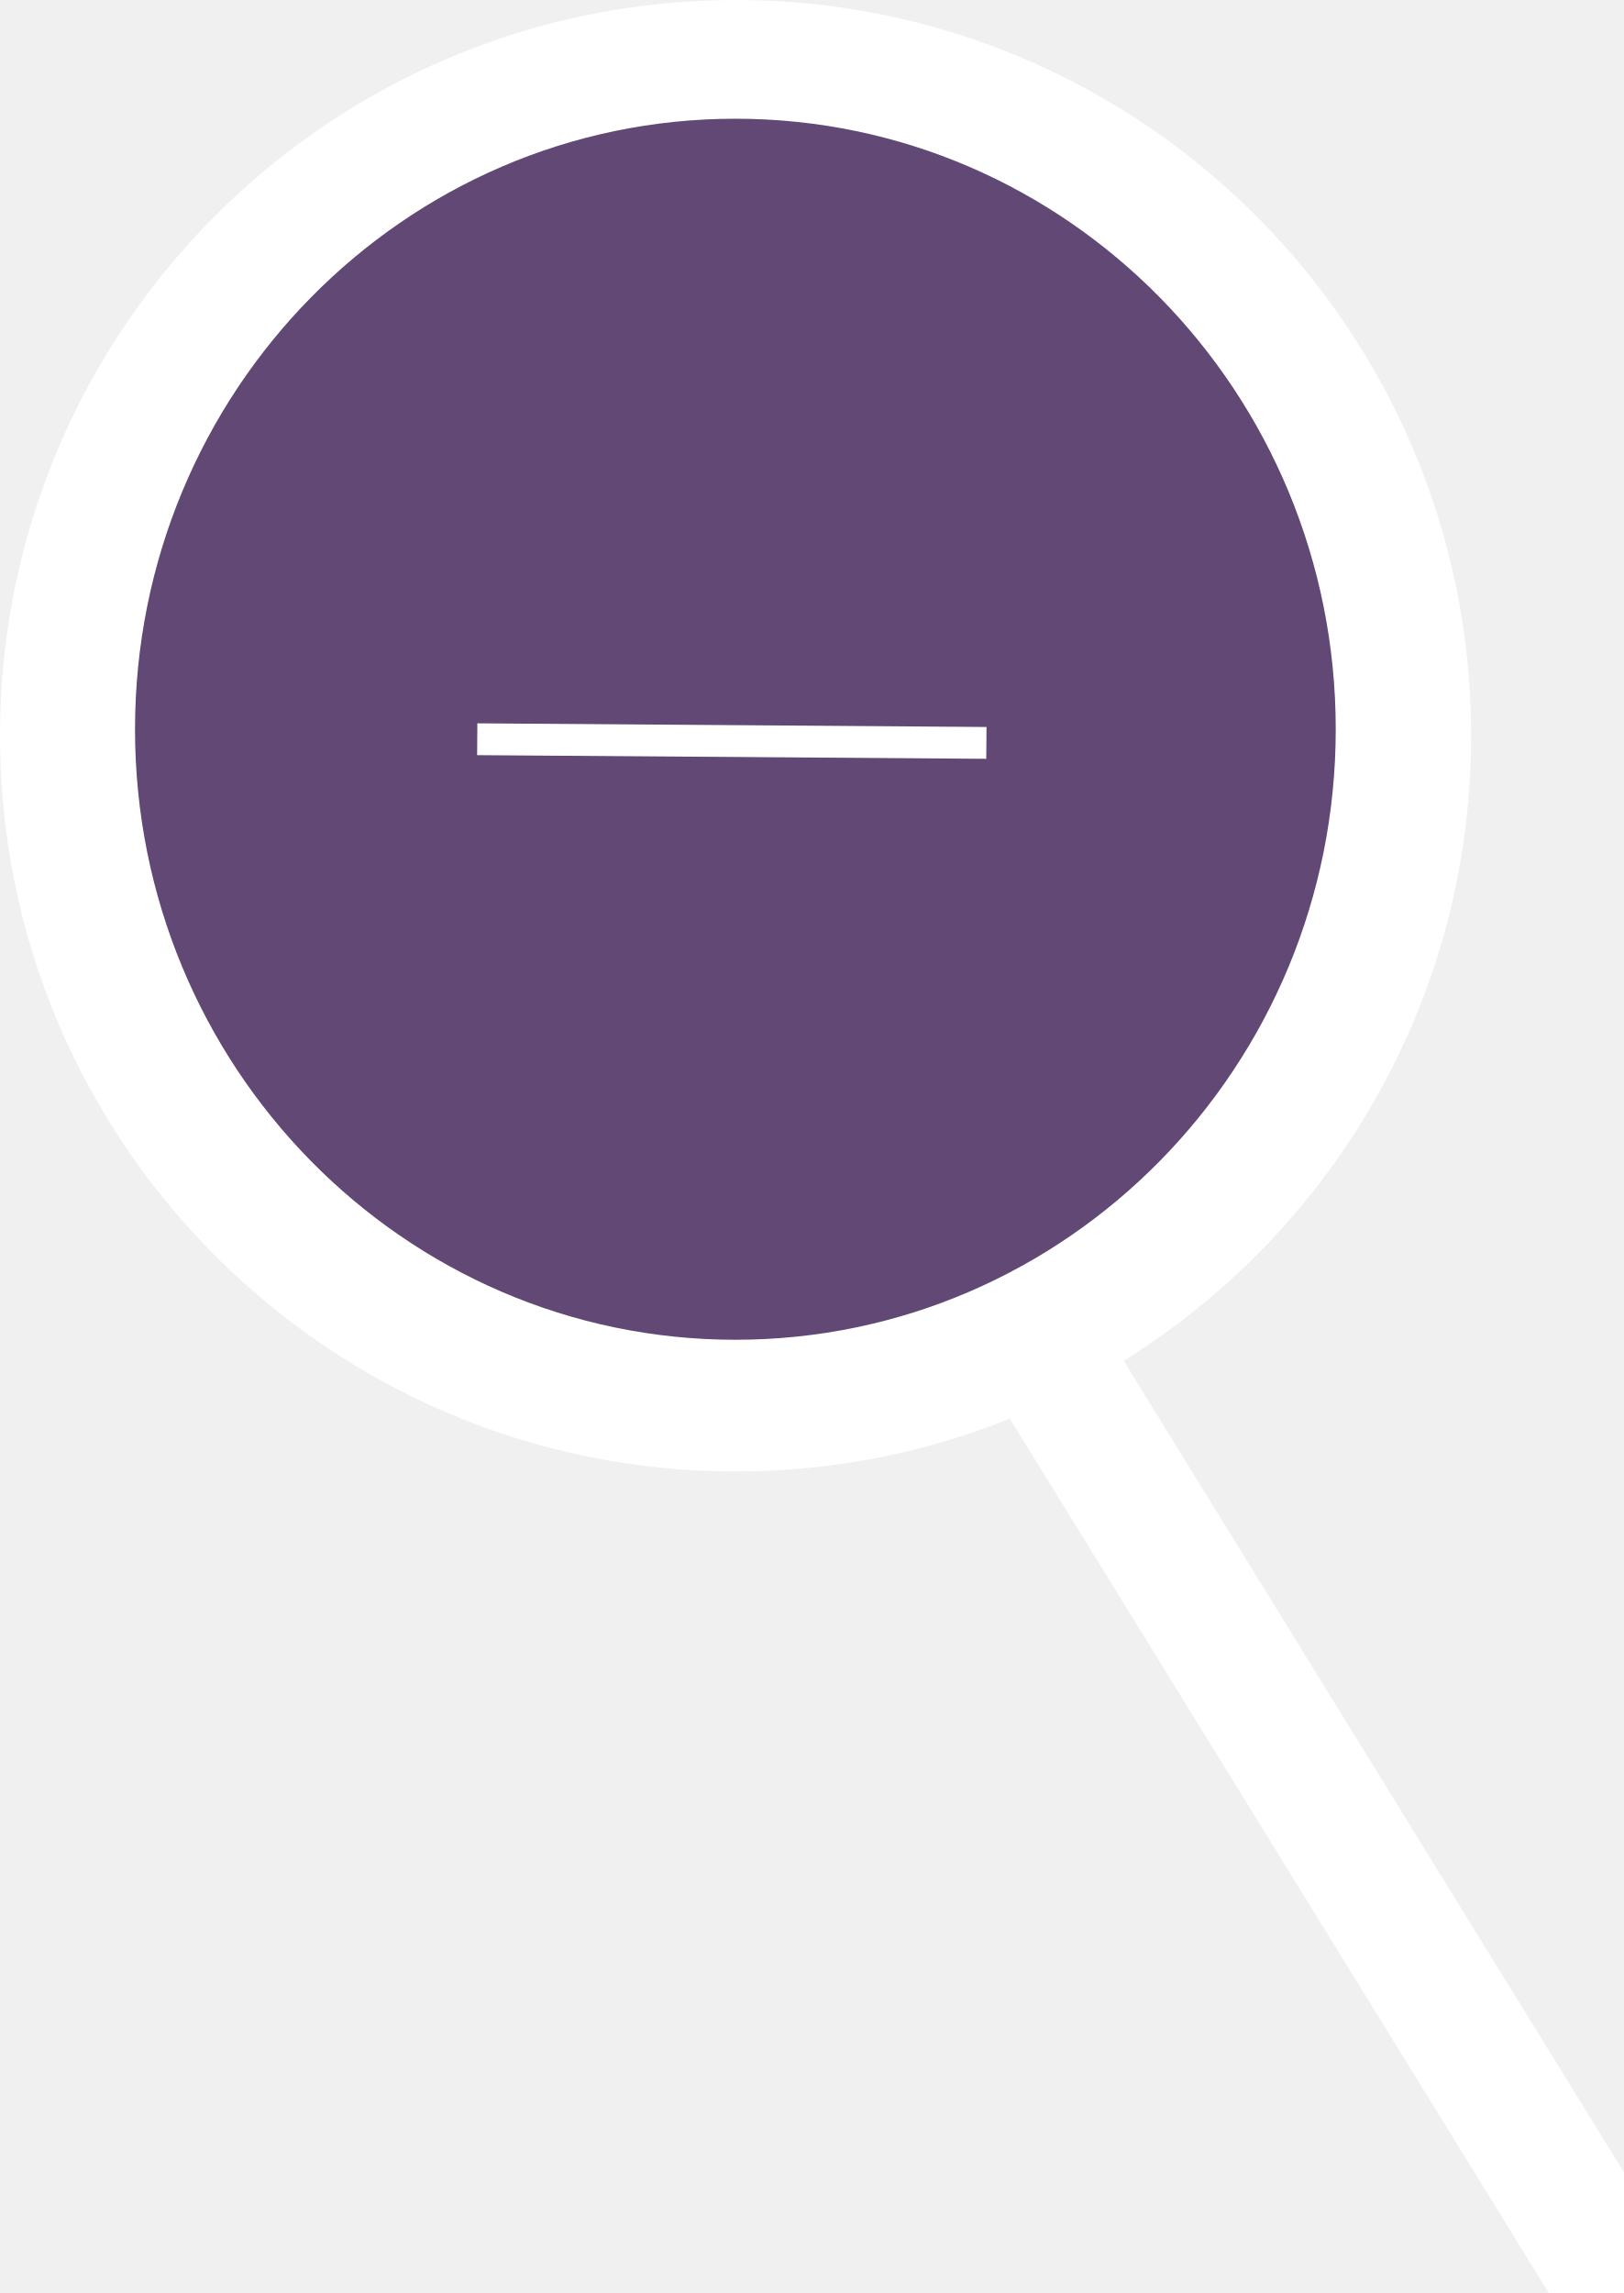
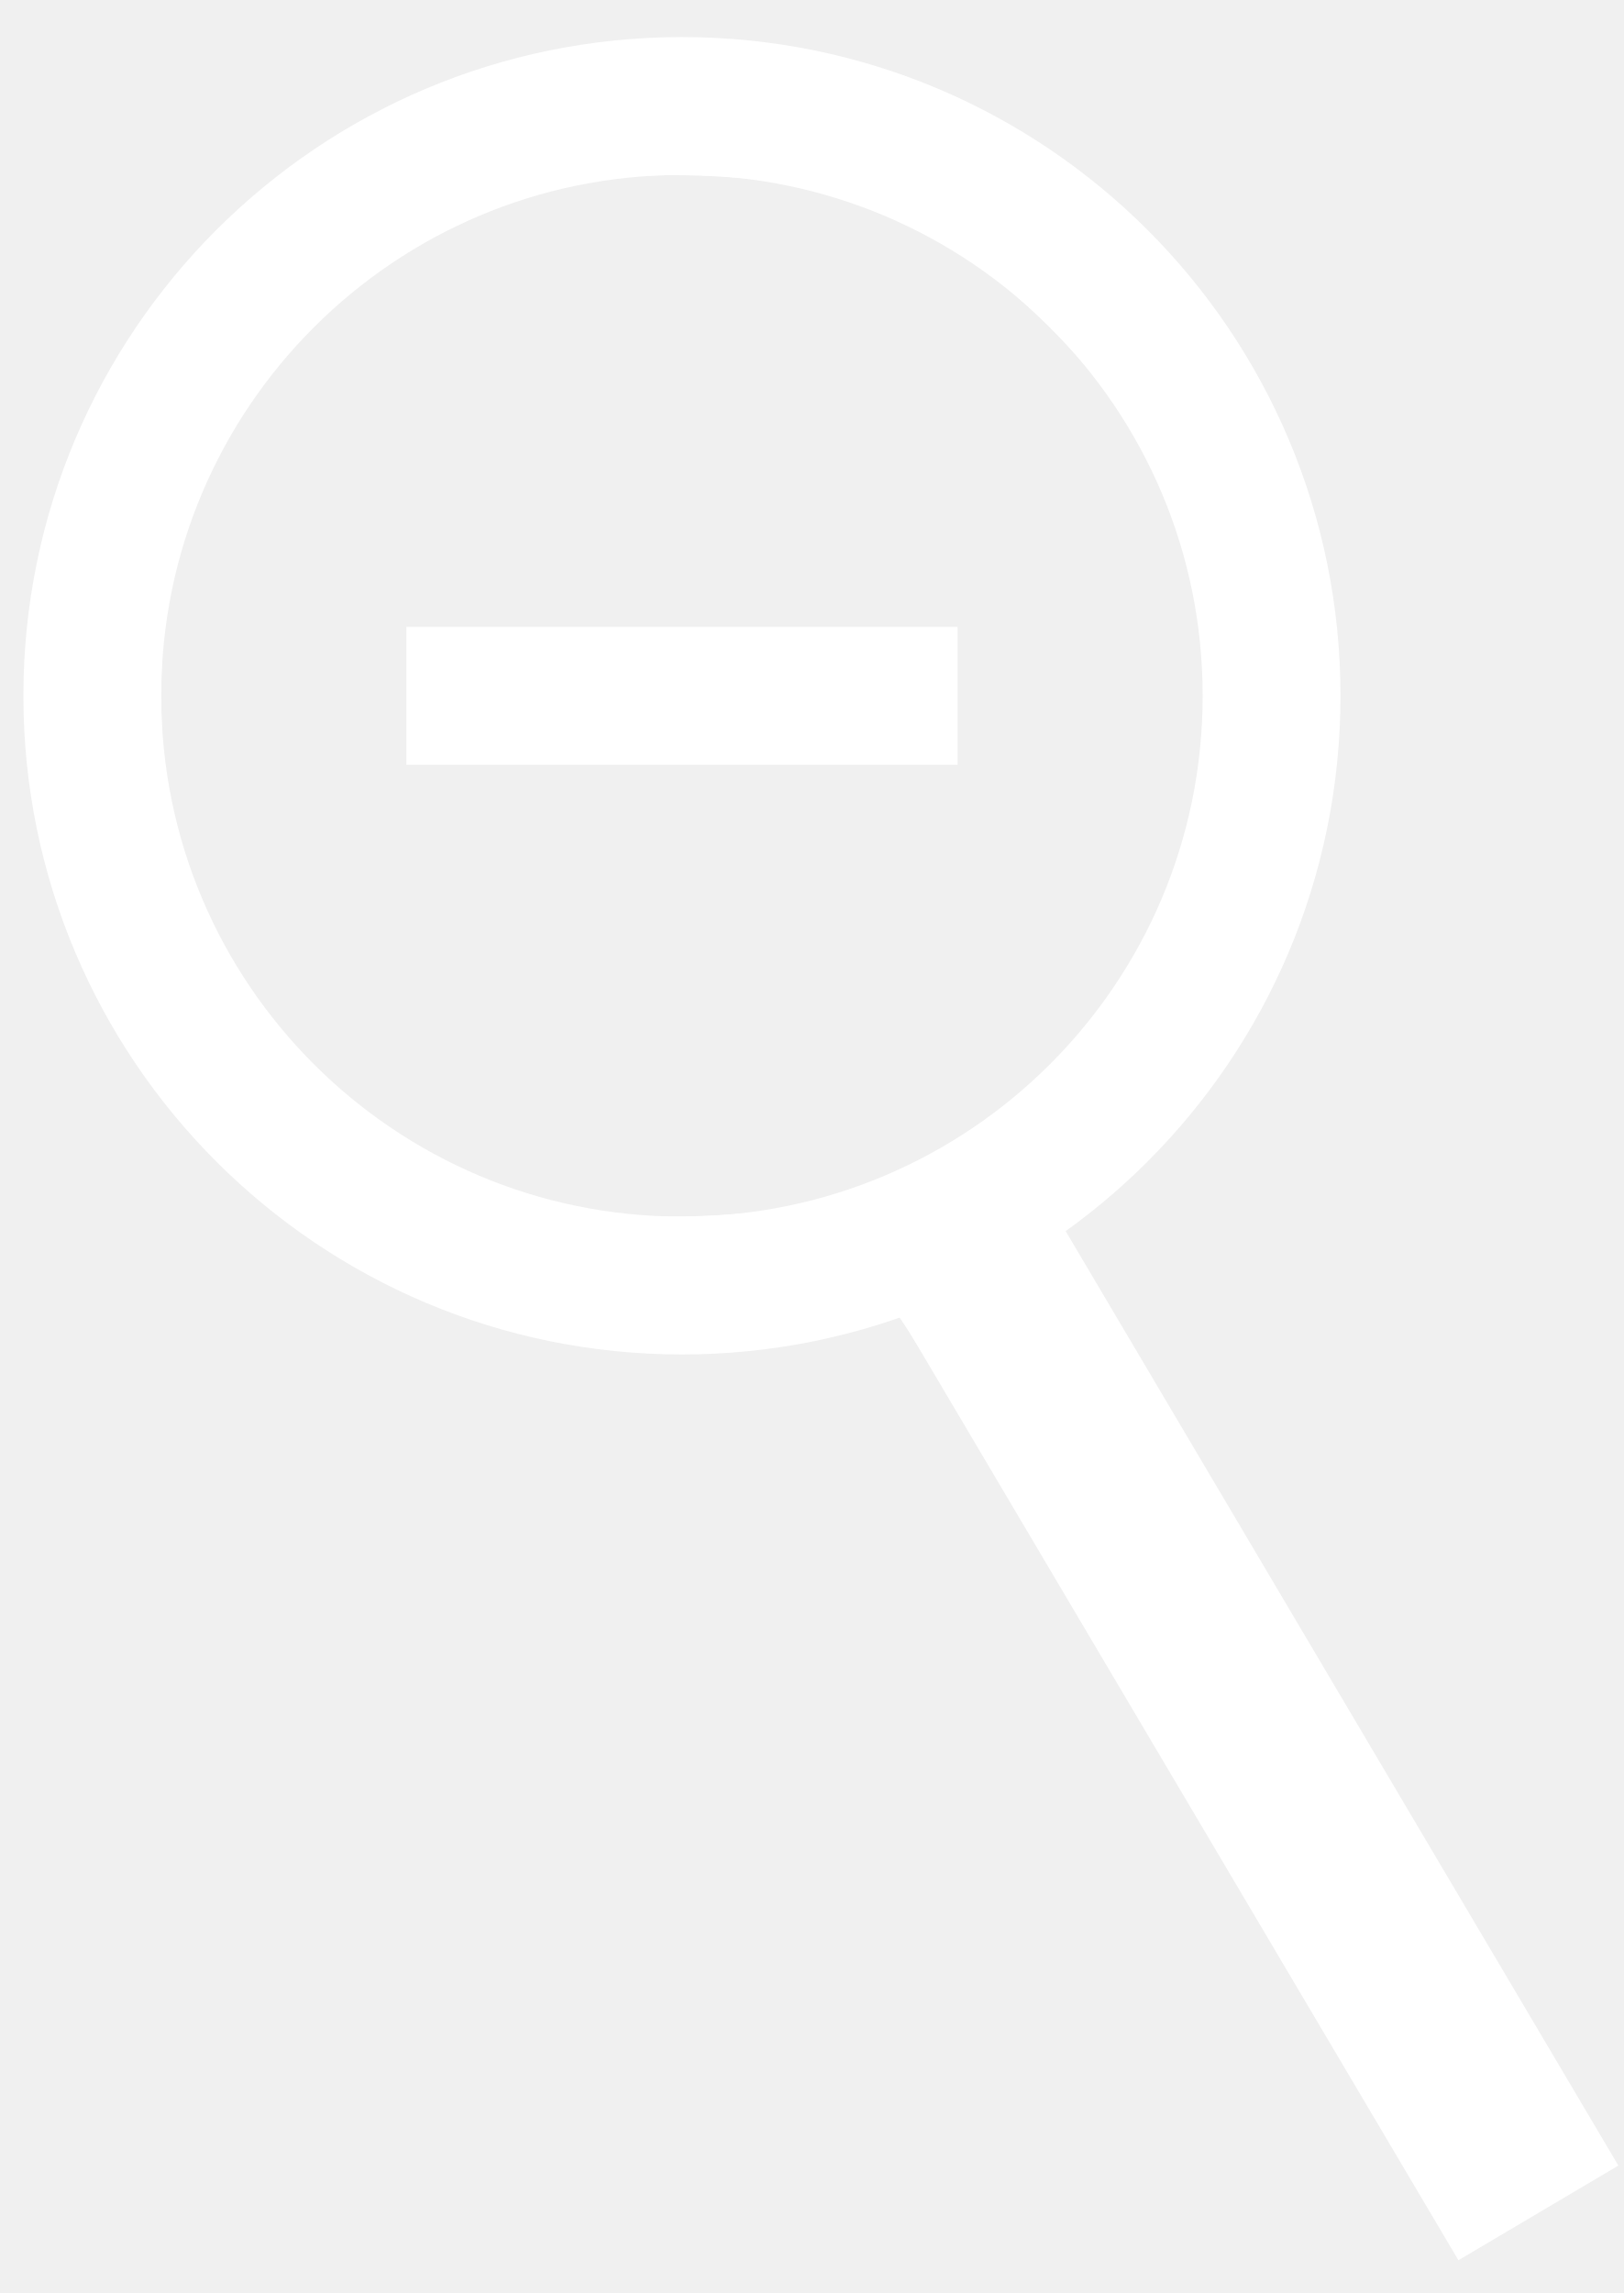
- <svg xmlns="http://www.w3.org/2000/svg" viewBox="162.869 142.875 51.033 72.059">
-   <circle style="paint-order: fill; fill: rgb(255, 255, 255);" cx="185.99" cy="165.996" r="23.121" />
-   <line style="stroke: rgb(255, 255, 255); stroke-width: 4px;" x1="196" y1="185.899" x2="213.902" y2="214.934" />
-   <line style="stroke: rgb(0, 0, 0);" x1="176.329" y1="165.996" x2="196.256" y2="165.996" />
-   <line style="stroke: rgb(0, 0, 0);" x1="186.613" y1="158.592" x2="186.613" y2="173.375" />
-   <ellipse style="fill: rgb(97, 72, 117);" cx="185.984" cy="165.792" rx="18.871" ry="19.186" />
-   <line style="stroke: rgb(255, 255, 255);" x1="177.87" y1="166.106" x2="193.874" y2="166.221" />
+ <svg xmlns="http://www.w3.org/2000/svg" viewBox="162.869 142.875 51.033 72.059" version="1.1" id="svg14">
+   <defs id="defs18" />
+   <rect style="fill:none;stroke:#ffffff;stroke-width:4.299;stroke-miterlimit:4;stroke-dasharray:none;stroke-opacity:1;paint-order:stroke fill markers" id="rect1620" width="30.662" height="1.543" x="257.558" y="-74.408" transform="rotate(59.39125)" />
+   <circle style="fill:none;stroke:#ffffff;stroke-width:4.332;stroke-miterlimit:4;stroke-dasharray:none;stroke-opacity:1;paint-order:stroke fill markers" id="path1372" cx="184.304" cy="164.74" r="18.534" />
+   <rect style="fill:#ffffff;fill-opacity:1;stroke:none;stroke-width:3.799;stroke-miterlimit:4;stroke-dasharray:none;stroke-opacity:1;paint-order:stroke fill markers" id="rect1724" width="17.327" height="4.332" x="175.641" y="162.575" />
+   <path style="fill:#ffffff;fill-opacity:1;stroke-width:0.184;paint-order:stroke fill markers" d="m 207.103,210.965 c -10.023,-16.983 -15.872,-26.753 -16,-26.725 -0.086,0.019 -0.789,0.2 -1.563,0.403 -4.845,1.269 -9.671,0.78 -14.236,-1.442 -5.345,-2.602 -9.291,-7.356 -10.885,-13.114 -0.596,-2.152 -0.817,-6.343 -0.454,-8.597 1.417,-8.793 8.475,-15.758 17.328,-17.101 4.252,-0.645 8.054,-0.035 12.071,1.936 5.592,2.744 9.44,7.556 11.007,13.767 0.348,1.38 0.41,2.108 0.401,4.762 -0.009,2.78 -0.065,3.336 -0.494,4.935 -1.13,4.214 -3.572,8.017 -7.077,11.018 l -0.954,0.817 8.576,14.467 c 4.717,7.957 8.607,14.55 8.644,14.651 0.037,0.101 -1.008,0.823 -2.322,1.603 l -2.39,1.419 z m -20.096,-29.995 c 8.507,-1.365 14.602,-9.396 13.645,-17.98 -0.437,-3.916 -1.892,-6.93 -4.706,-9.747 -2.57,-2.573 -4.998,-3.926 -8.239,-4.59 -1.781,-0.365 -5.063,-0.376 -6.744,-0.023 -6.139,1.291 -10.916,5.836 -12.6,11.987 -0.574,2.098 -0.572,6.164 0.006,8.293 1.657,6.107 6.548,10.704 12.742,11.975 1.472,0.302 4.292,0.343 5.897,0.086 z" id="path3123" />
+   <path style="fill:#ffffff;fill-opacity:1;stroke-width:0.184;paint-order:stroke fill markers" d="m 206.666,210.226 c -1.153,-1.945 -4.944,-8.346 -8.422,-14.225 -3.479,-5.879 -6.492,-10.946 -6.696,-11.26 l -0.37,-0.571 -0.841,0.26 c -2.529,0.781 -5.544,1.077 -8.093,0.794 -8.527,-0.945 -15.537,-6.898 -17.825,-15.136 -0.651,-2.345 -0.826,-6.642 -0.369,-9.068 0.804,-4.269 2.924,-8.148 6.101,-11.166 7.997,-7.597 20.066,-7.608 28.335,-0.027 2.353,2.158 4.62,5.861 5.544,9.056 0.692,2.392 0.92,4.351 0.802,6.877 -0.271,5.812 -3.008,11.179 -7.72,15.141 l -0.862,0.725 8.577,14.467 c 4.717,7.957 8.607,14.55 8.644,14.651 0.037,0.101 -1.007,0.822 -2.319,1.601 l -2.387,1.417 z m -18.032,-29.604 c 7.87,-2.259 12.943,-9.714 12.01,-17.651 -0.783,-6.665 -5.455,-12.223 -11.827,-14.072 -1.885,-0.547 -5.796,-0.693 -7.746,-0.29 -7.44,1.539 -12.733,7.699 -13.168,15.325 -0.253,4.445 1.284,8.663 4.347,11.929 2.531,2.699 5.285,4.264 8.861,5.034 1.751,0.377 5.763,0.231 7.524,-0.275 z" id="path3240" />
</svg>
